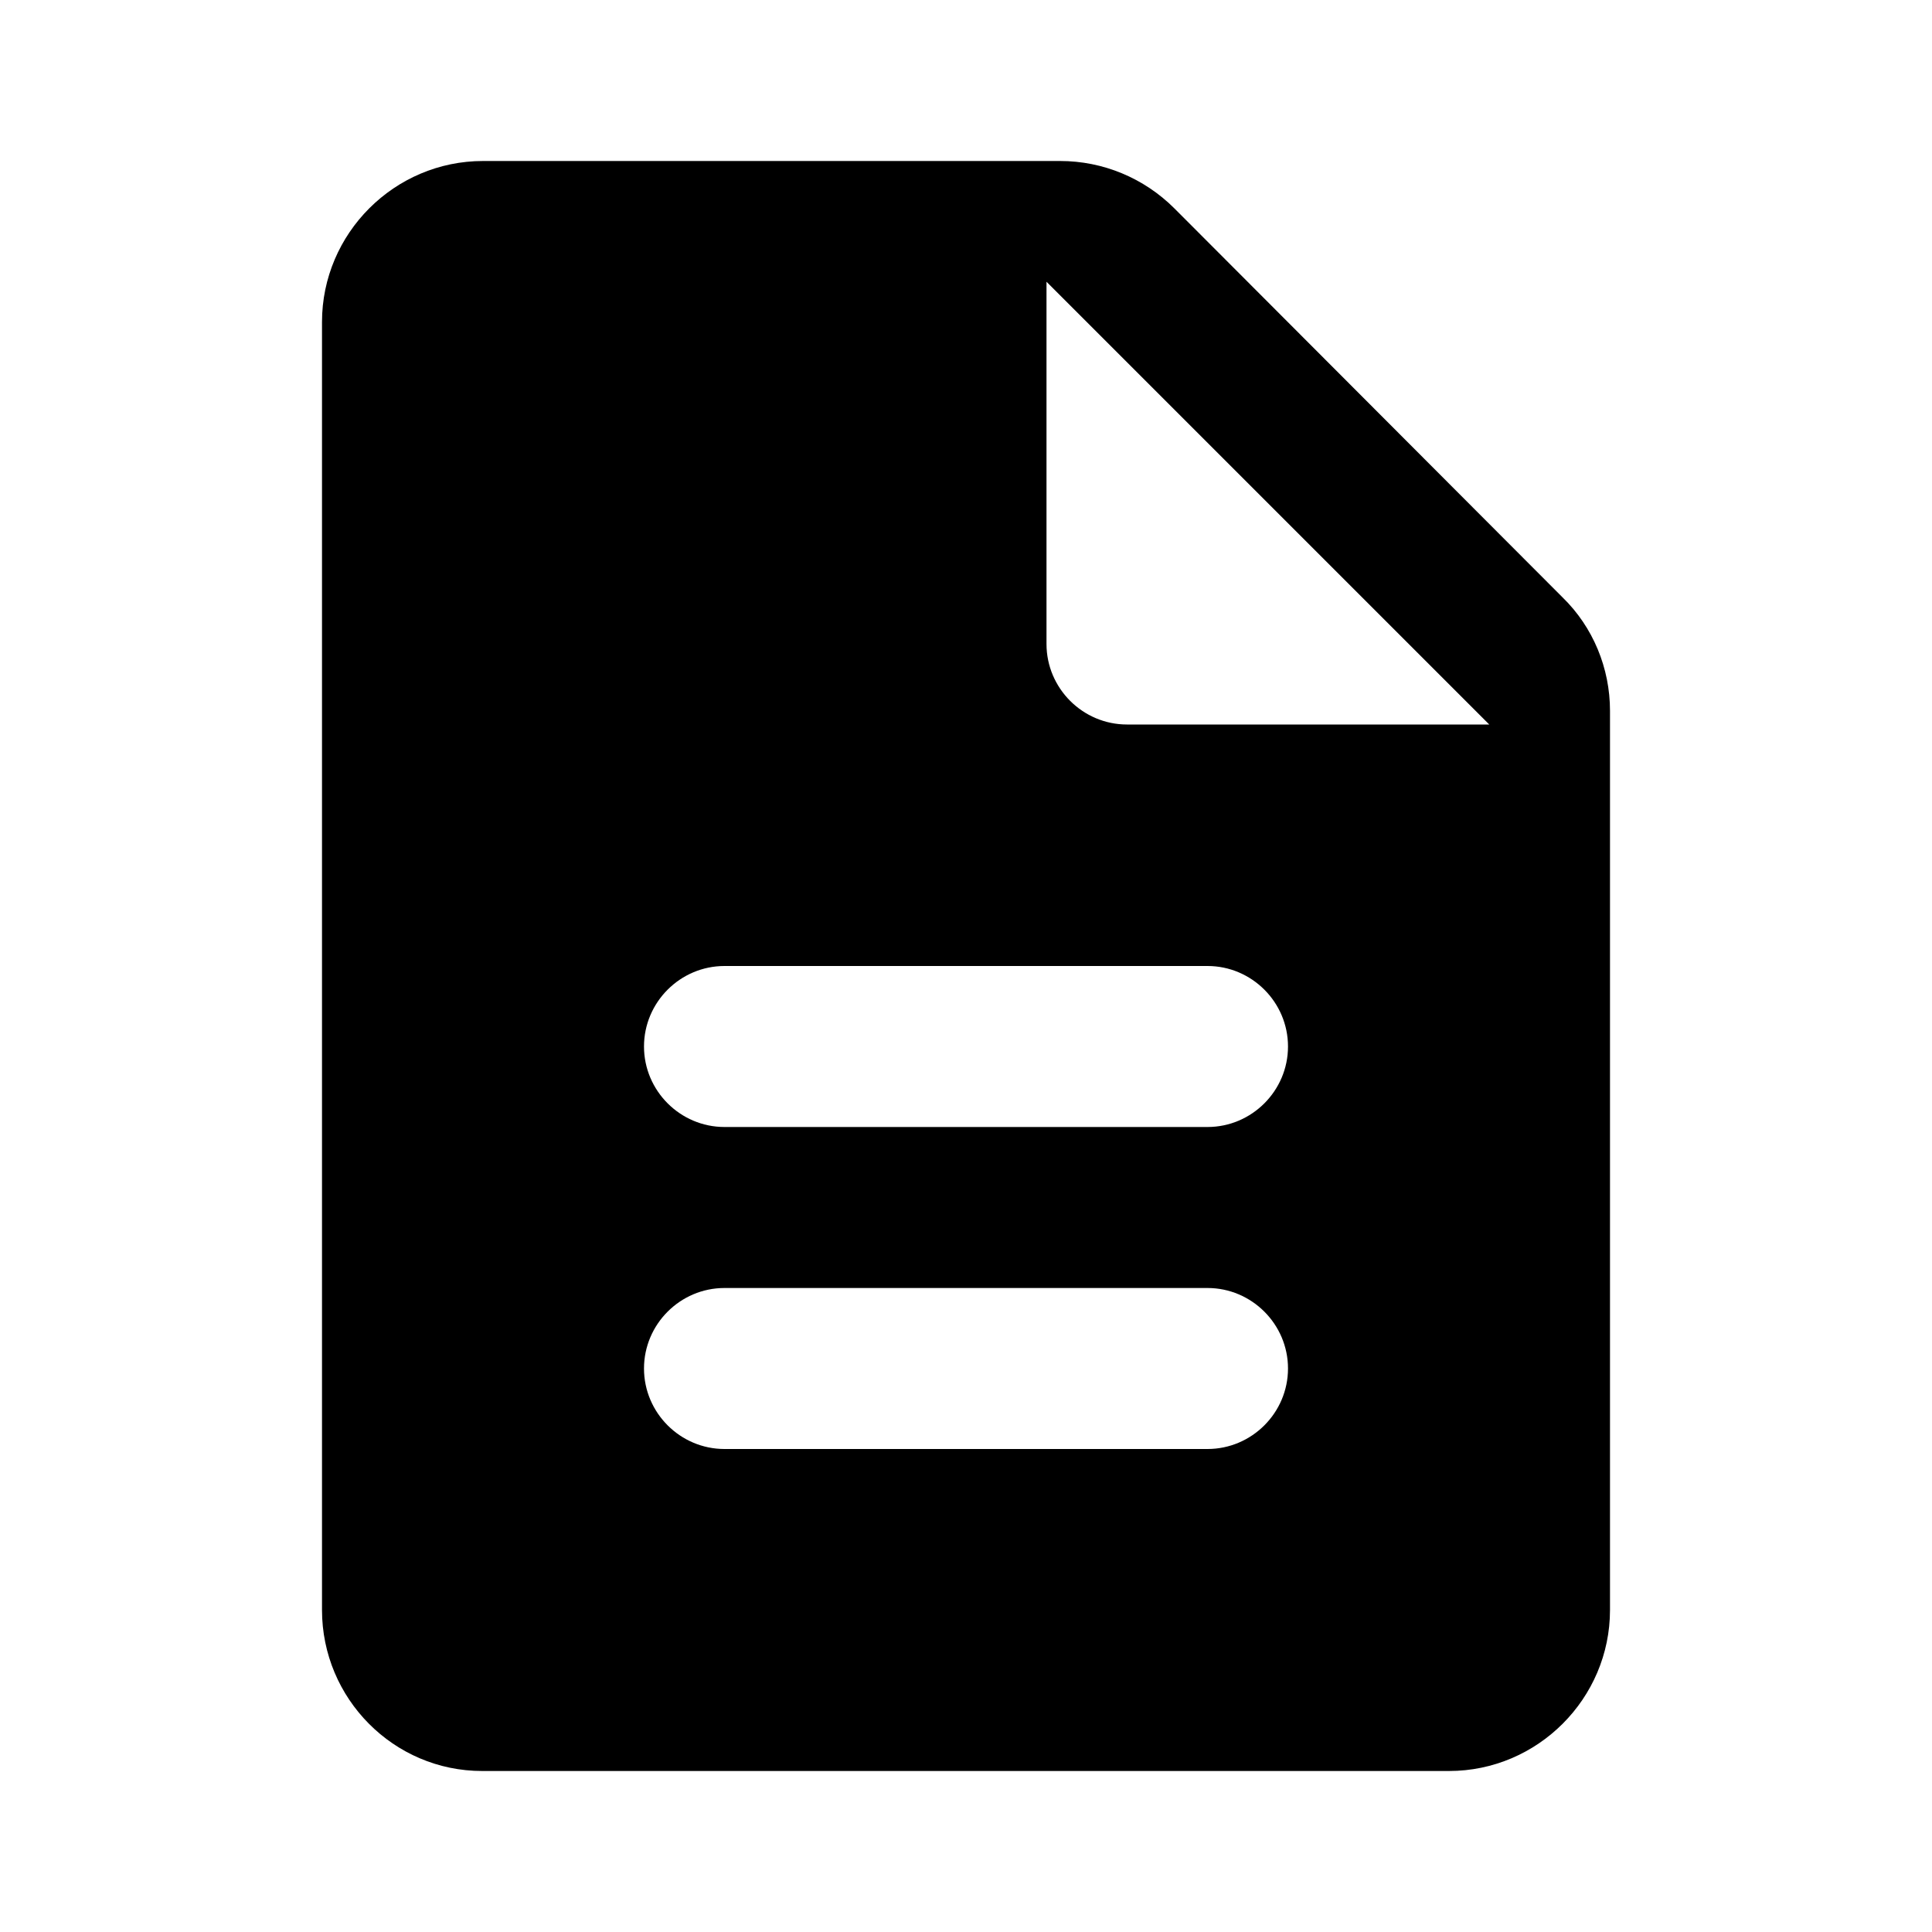
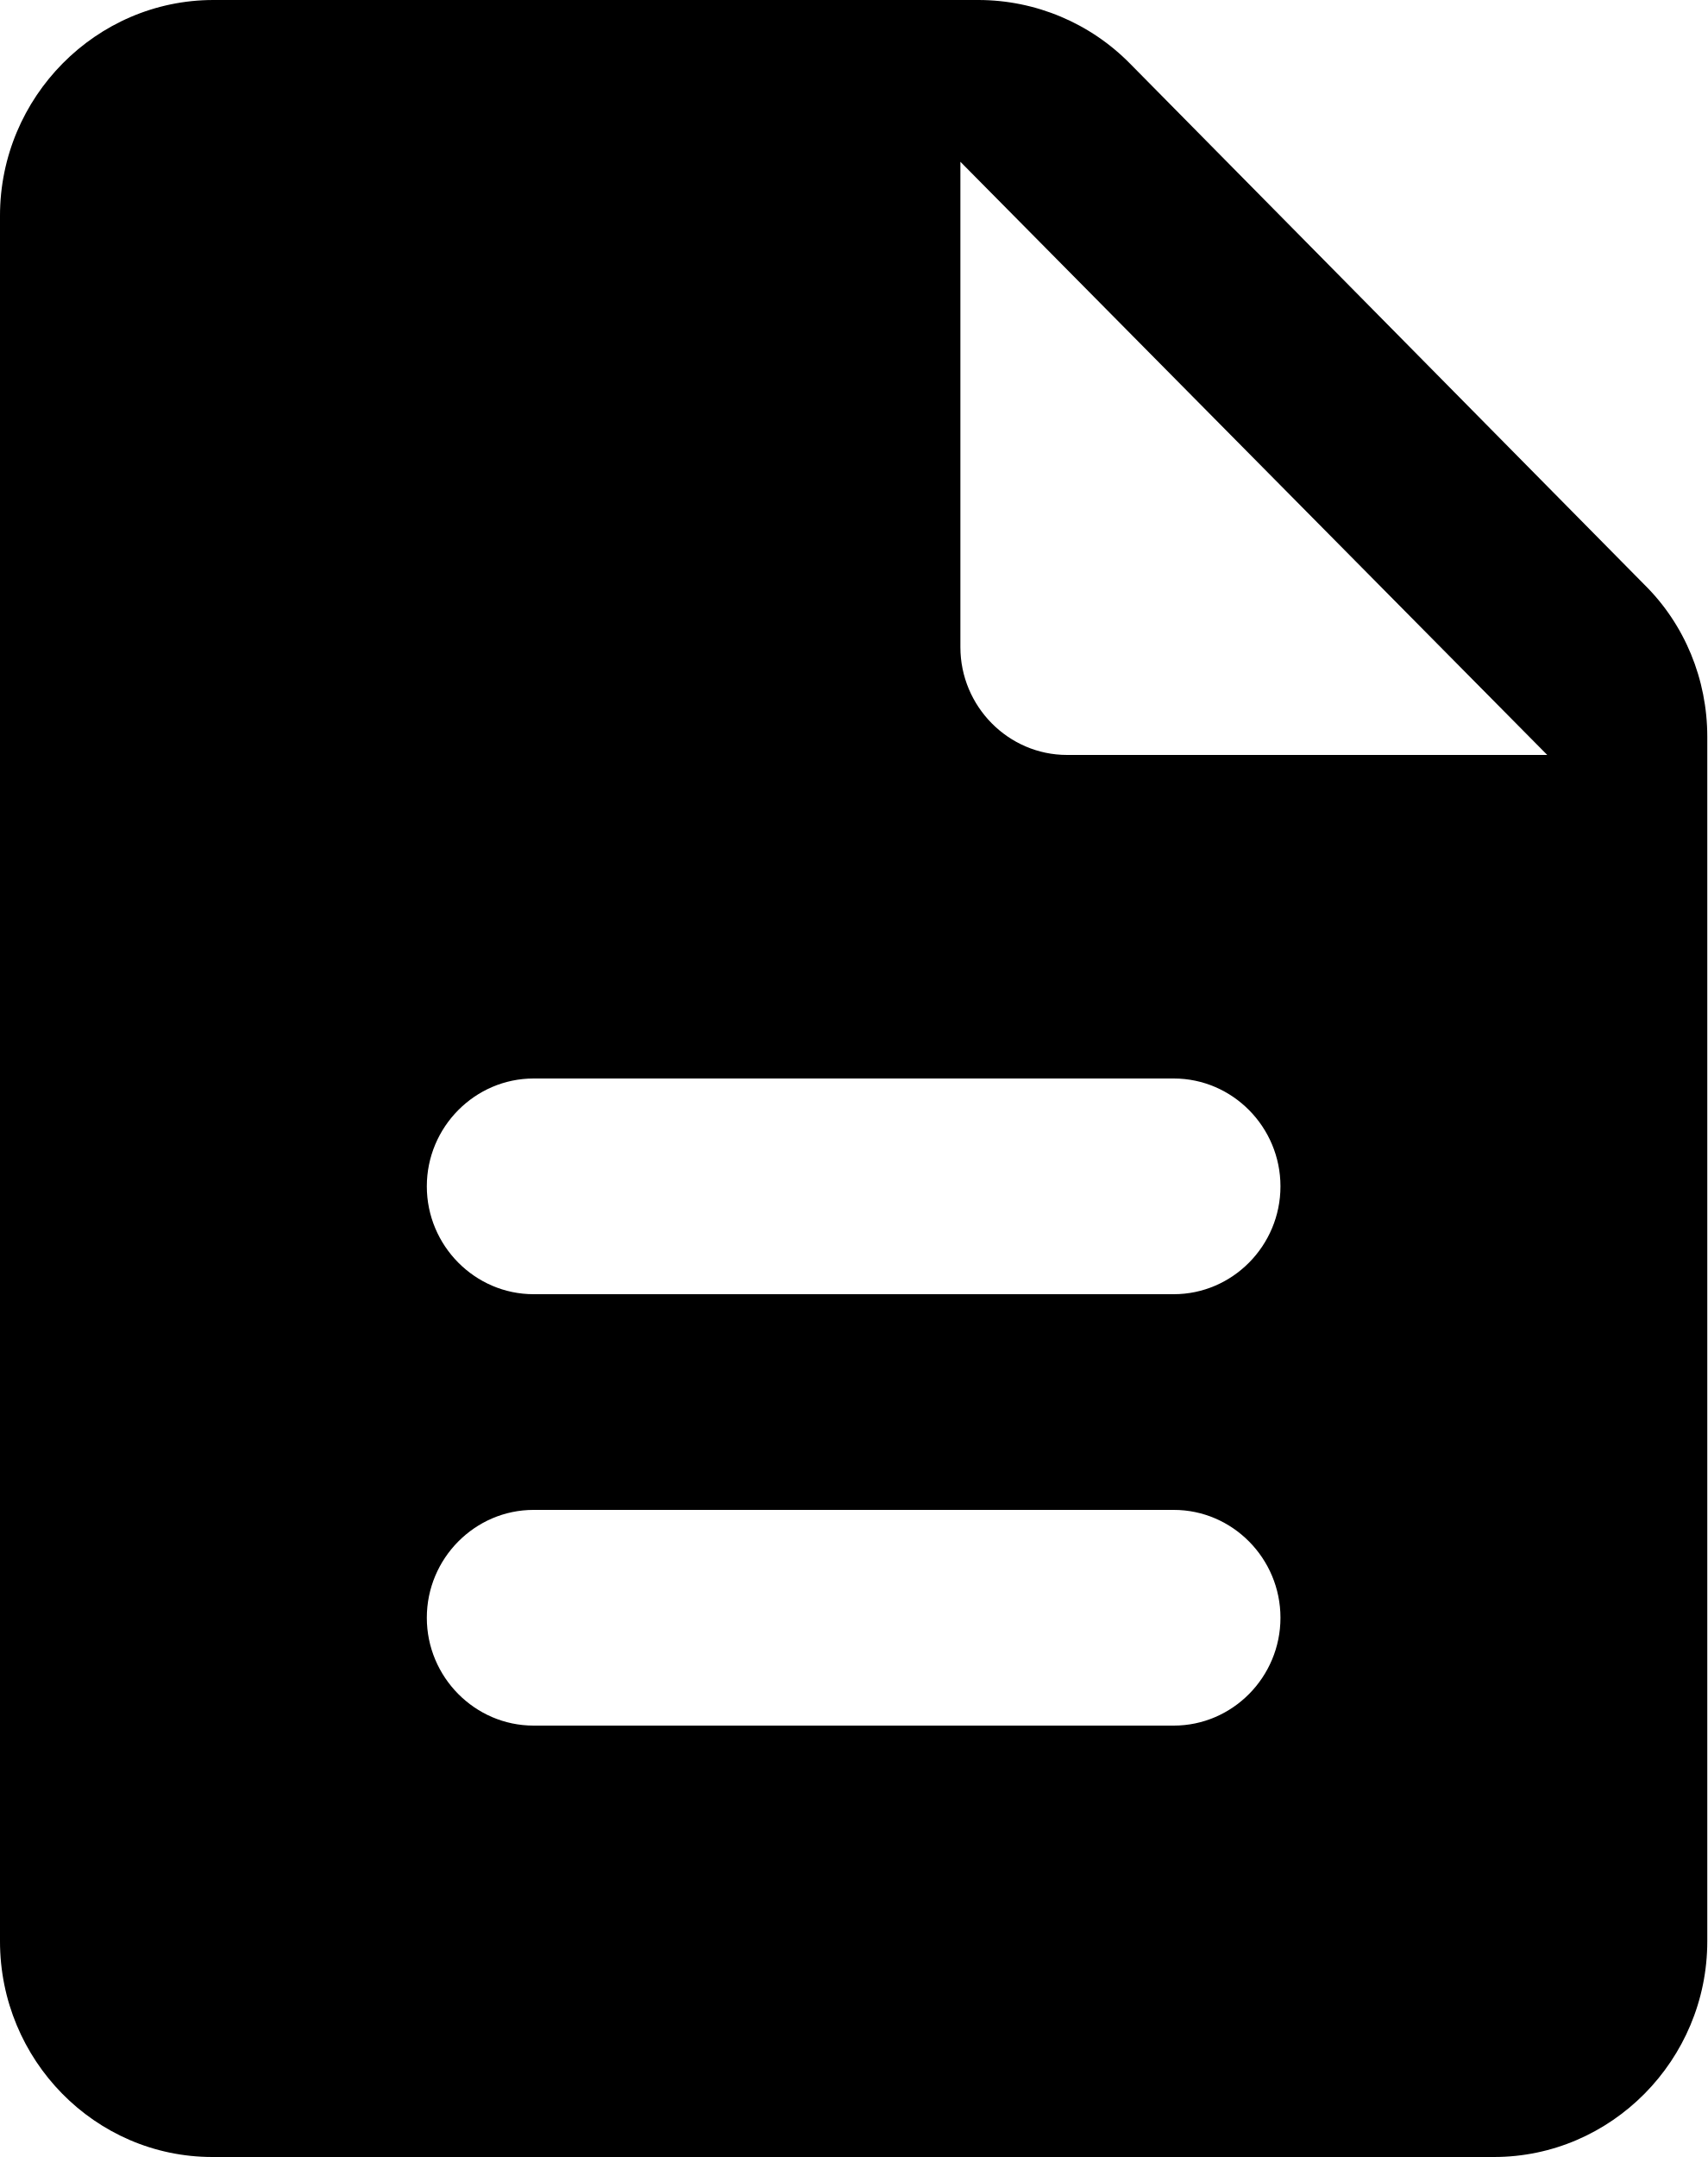
- <svg xmlns="http://www.w3.org/2000/svg" viewBox="0 0 24 24">
-   <path d="M0 0h24v24H0V0z" fill="none" />
-   <path d="M14.59 2.59c-.38-.38-.89-.59-1.42-.59H6c-1.1 0-2 .9-2 2v16c0 1.1.89 2 1.99 2H18c1.1 0 2-.9 2-2V8.83c0-.53-.21-1.04-.59-1.41l-4.82-4.83zM15 18H9c-.55 0-1-.45-1-1s.45-1 1-1h6c.55 0 1 .45 1 1s-.45 1-1 1zm0-4H9c-.55 0-1-.45-1-1s.45-1 1-1h6c.55 0 1 .45 1 1s-.45 1-1 1zm-2-6V3.5L18.5 9H14c-.55 0-1-.45-1-1z" />
+ <svg xmlns="http://www.w3.org/2000/svg" viewBox="0 0 19 24">
+   <path d="M0 0h24v24H0z" fill="none" />
+   <path d="M12.576.708A2.37 2.37 0 0010.89 0H2.375C1.07 0 0 1.08 0 2.4v19.2C0 22.92 1.057 24 2.364 24h14.262C17.932 24 19 22.92 19 21.6V8.196c0-.636-.25-1.248-.701-1.692zm.487 18.492H5.938c-.653 0-1.188-.54-1.188-1.2s.535-1.2 1.188-1.2h7.125c.653 0 1.187.54 1.187 1.2s-.534 1.2-1.187 1.2zm0-4.8H5.938c-.653 0-1.188-.54-1.188-1.2S5.285 12 5.938 12h7.125c.653 0 1.187.54 1.187 1.2s-.534 1.2-1.187 1.2zm-2.375-7.2V1.8l6.531 6.6h-5.344c-.653 0-1.187-.54-1.187-1.2z" />
</svg>
